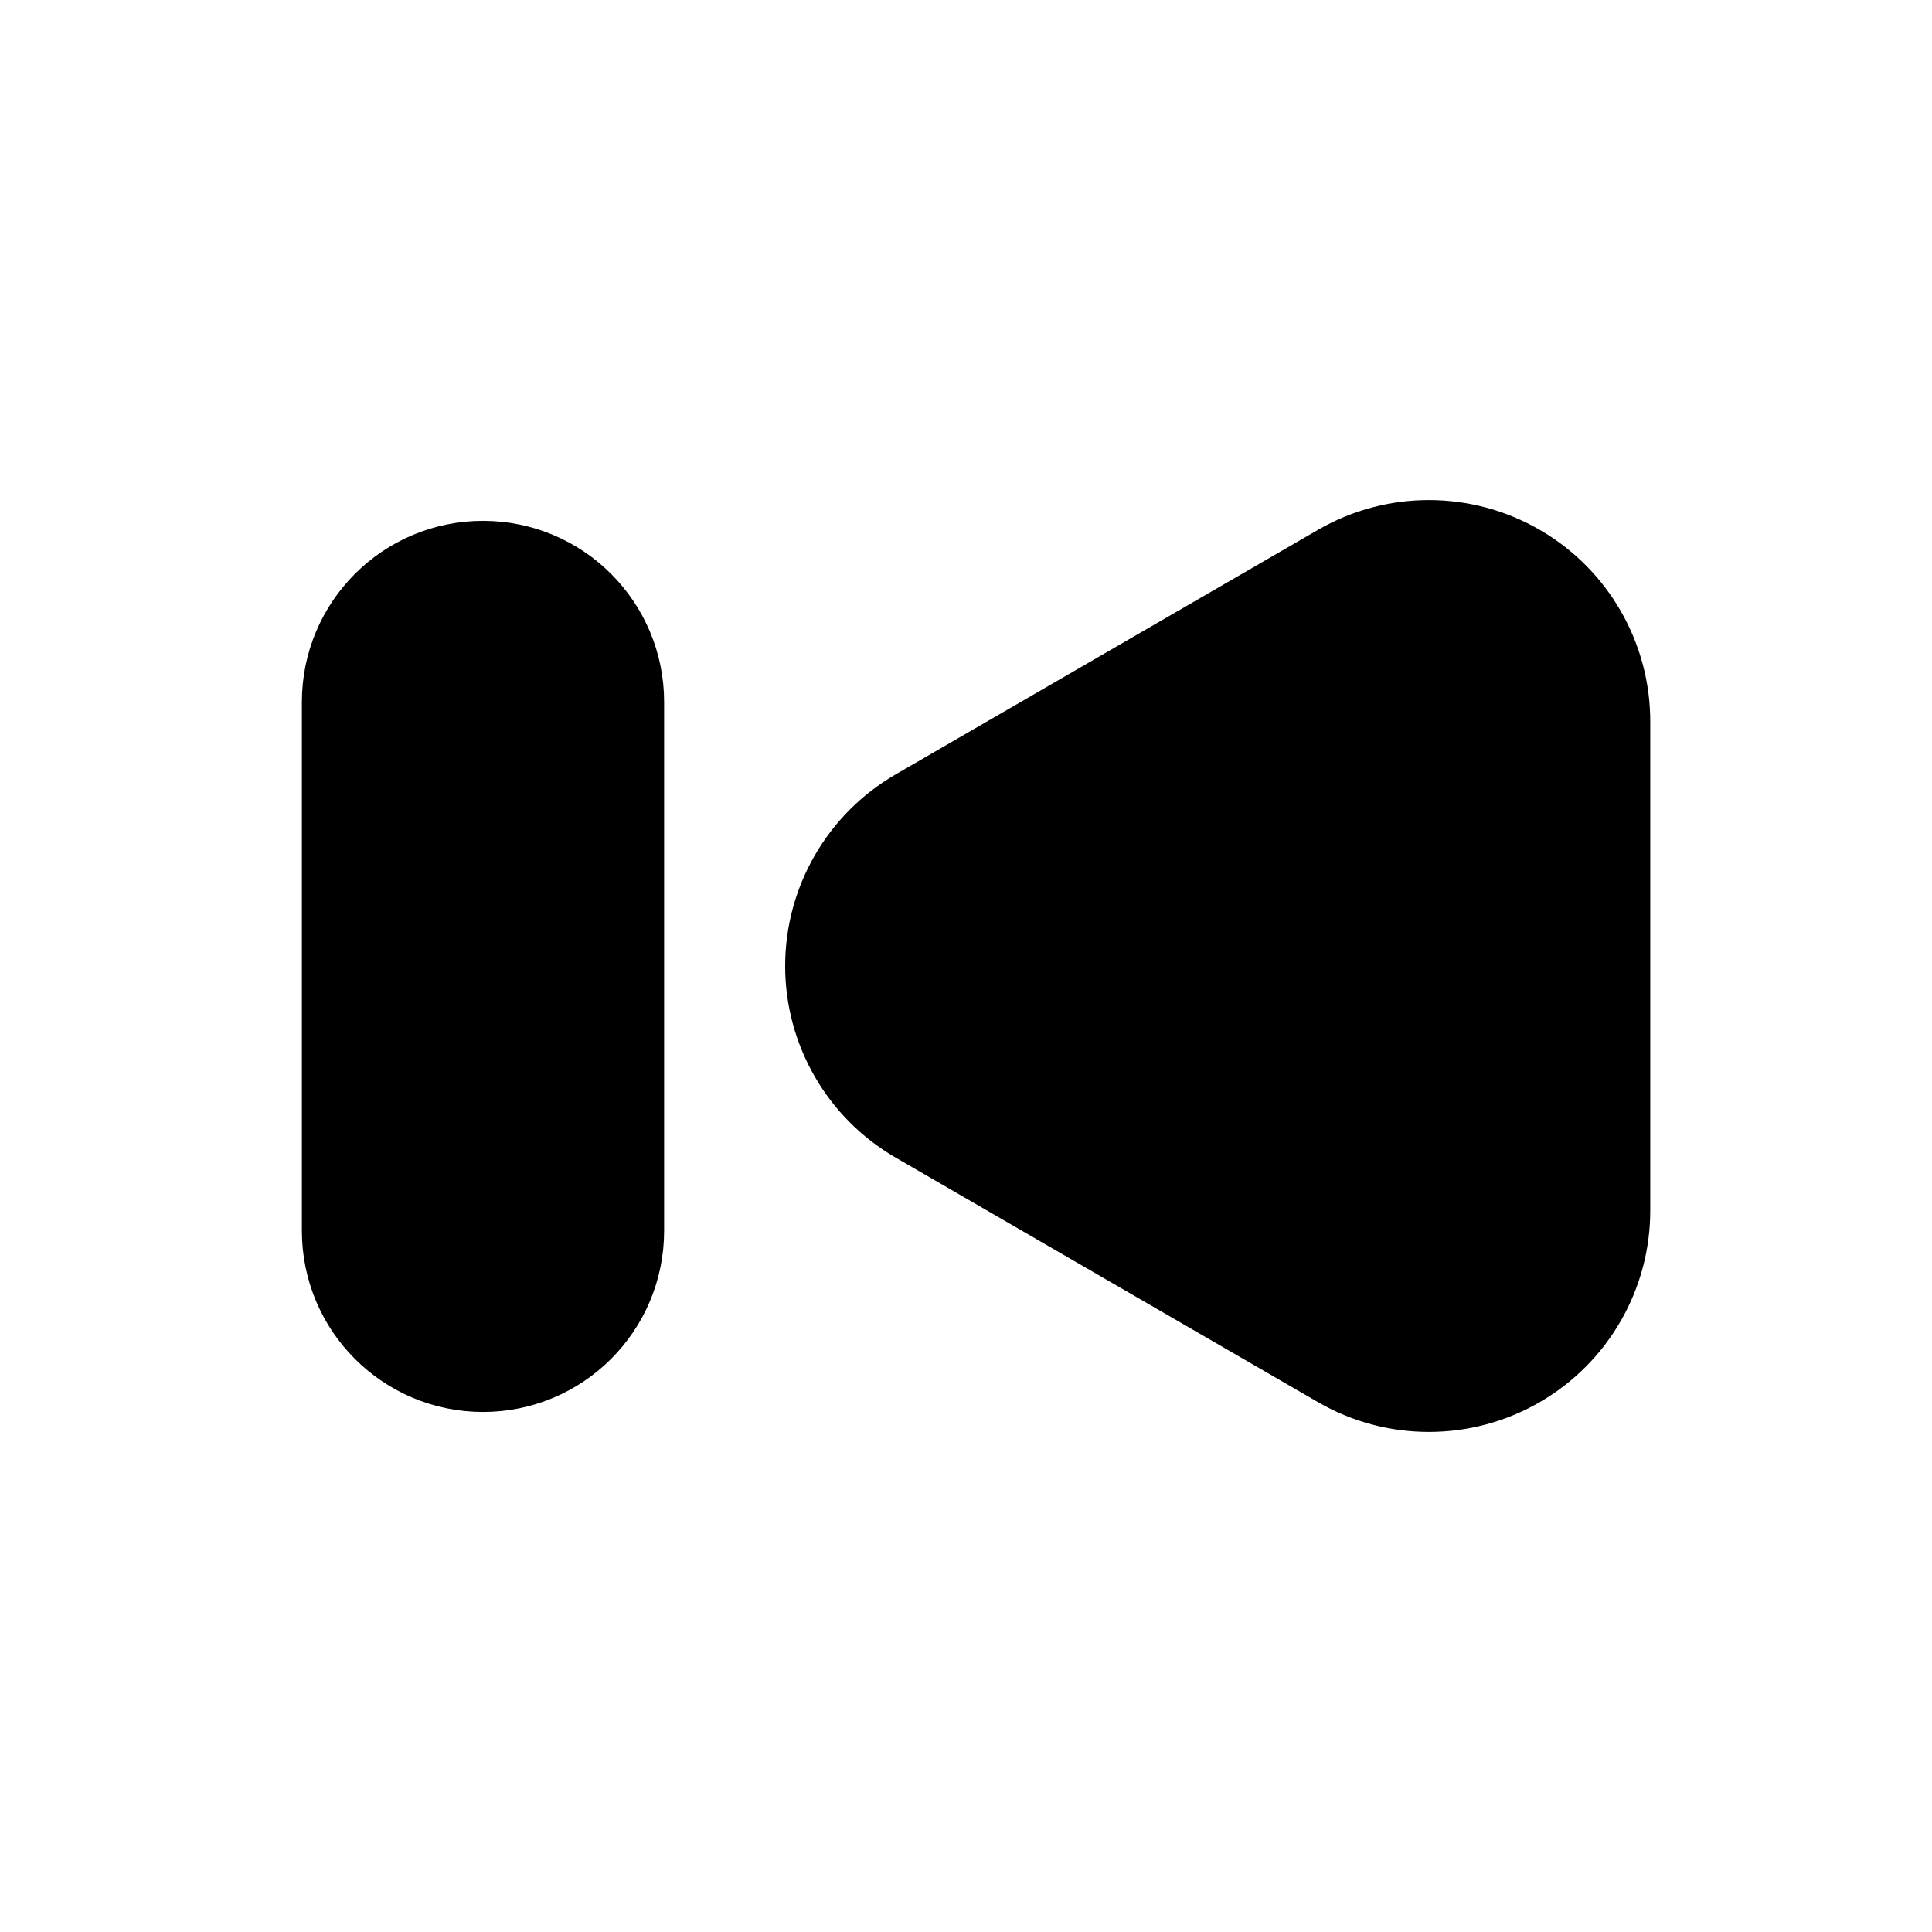
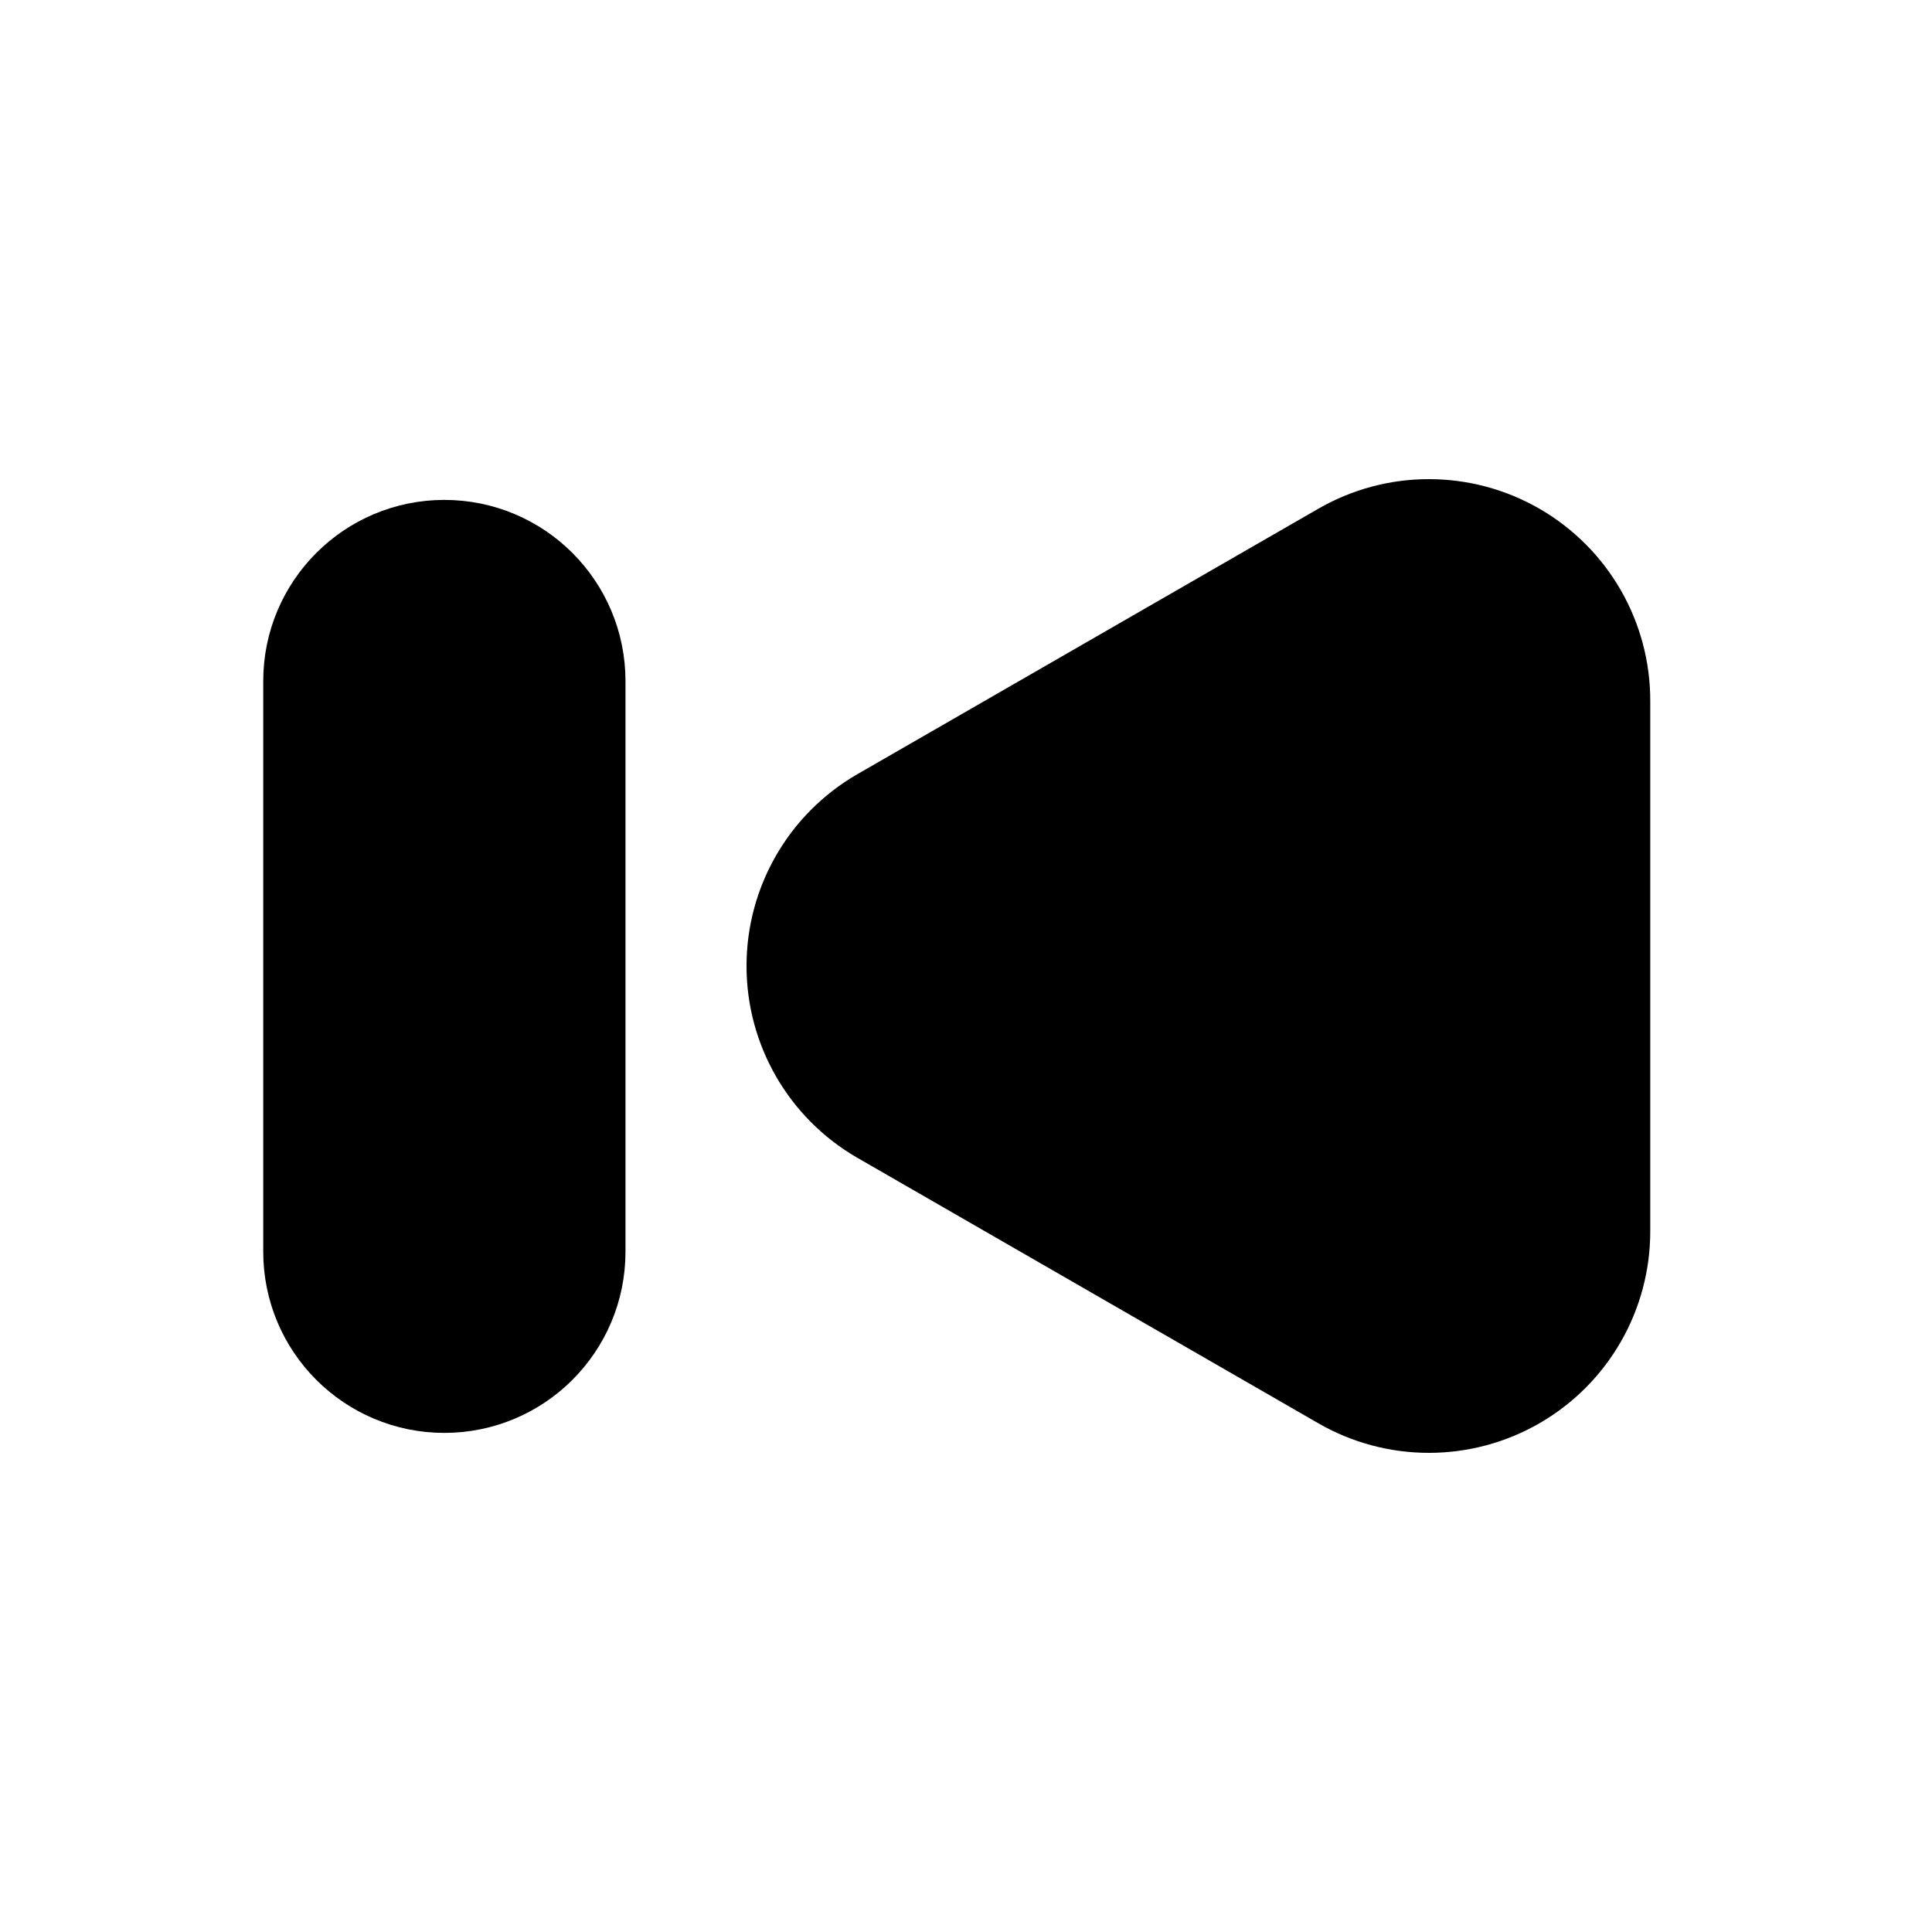
<svg xmlns="http://www.w3.org/2000/svg" viewBox="0 0 24 24" fill="currentColor" stroke="currentColor" stroke-width="1.5" stroke-linecap="round" stroke-linejoin="round">
-   <path d="M16.75 16.77L11.5 13.73A2 2 0 0 1 11.5 10.27L16.75 7.23A2 2 0 0 1 19.75 8.97L19.75 15.03A2 2 0 0 1 16.75 16.77Z" />
-   <rect x="4.5" y="7.22" width="3" height="9.57" rx="1.5" />
+   <path d="M16.75 17.03L11.02 13.73A2 2 0 0 1 11.02 10.27L16.75 6.97A2 2 0 0 1 19.75 8.71L19.75 15.29A2 2 0 0 1 16.75 17.03Z" />
+   <rect x="4.02" y="6.96" width="3" height="10.09" rx="1.5" />
</svg>
